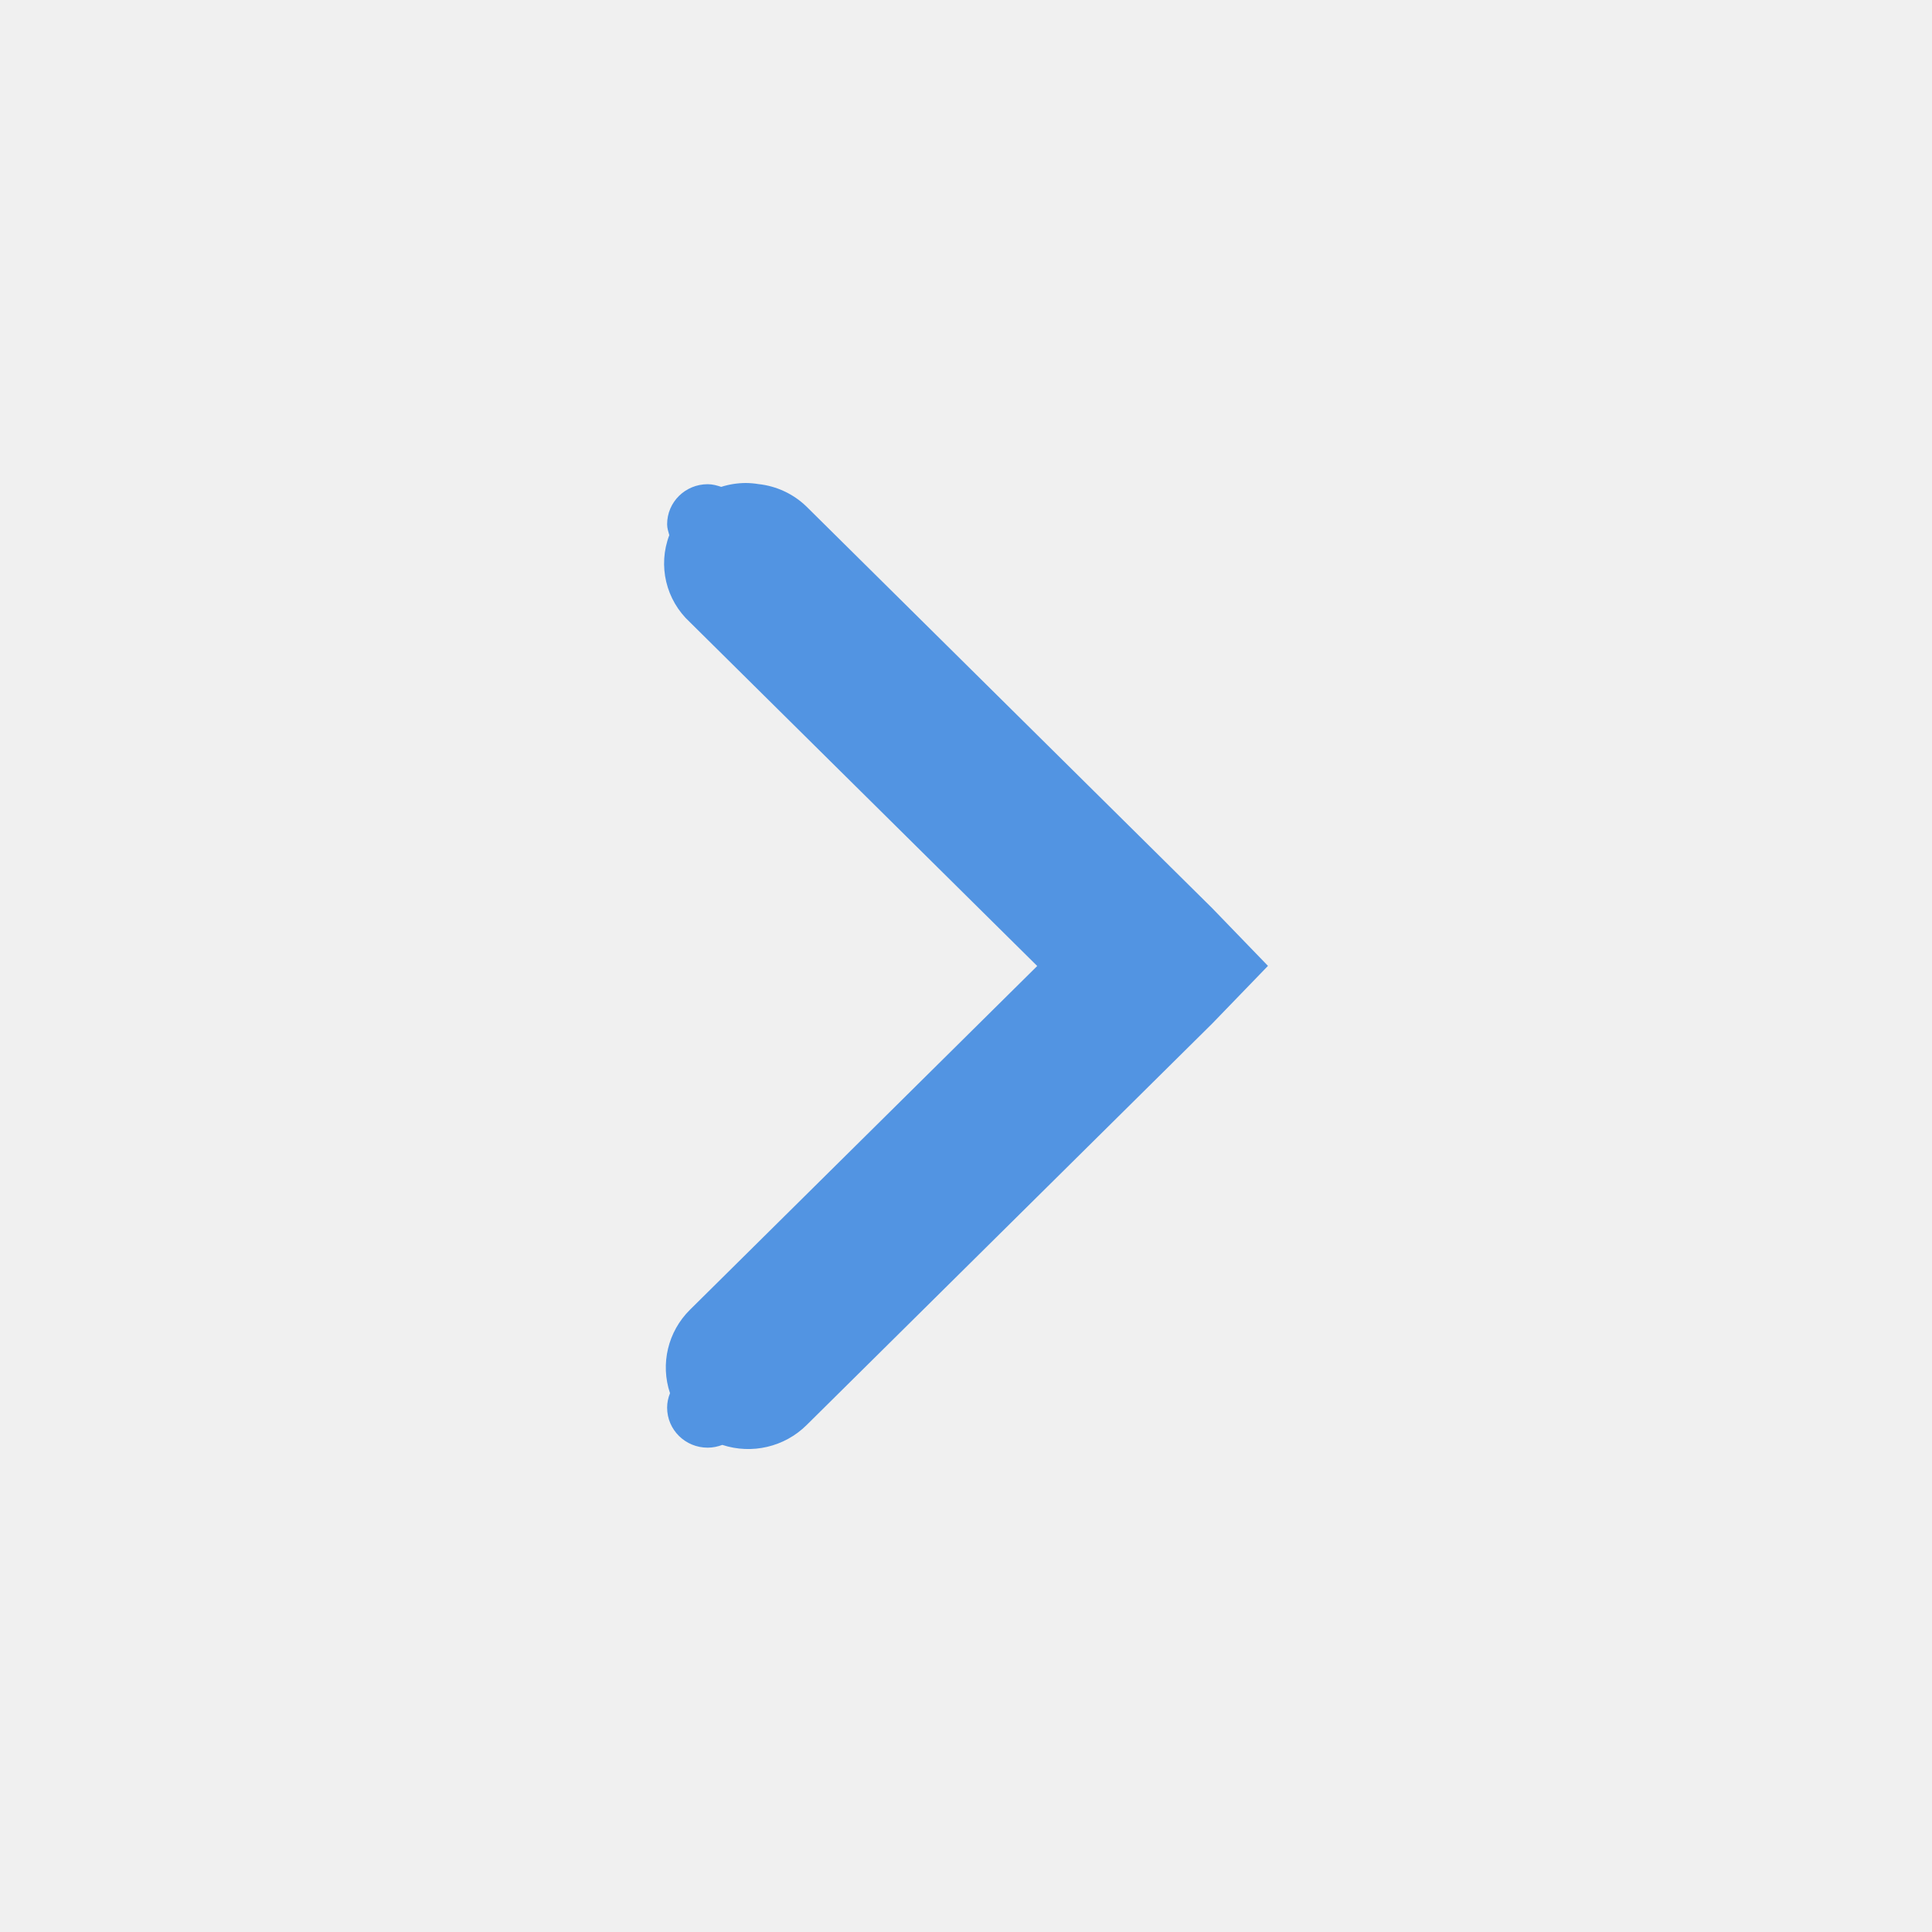
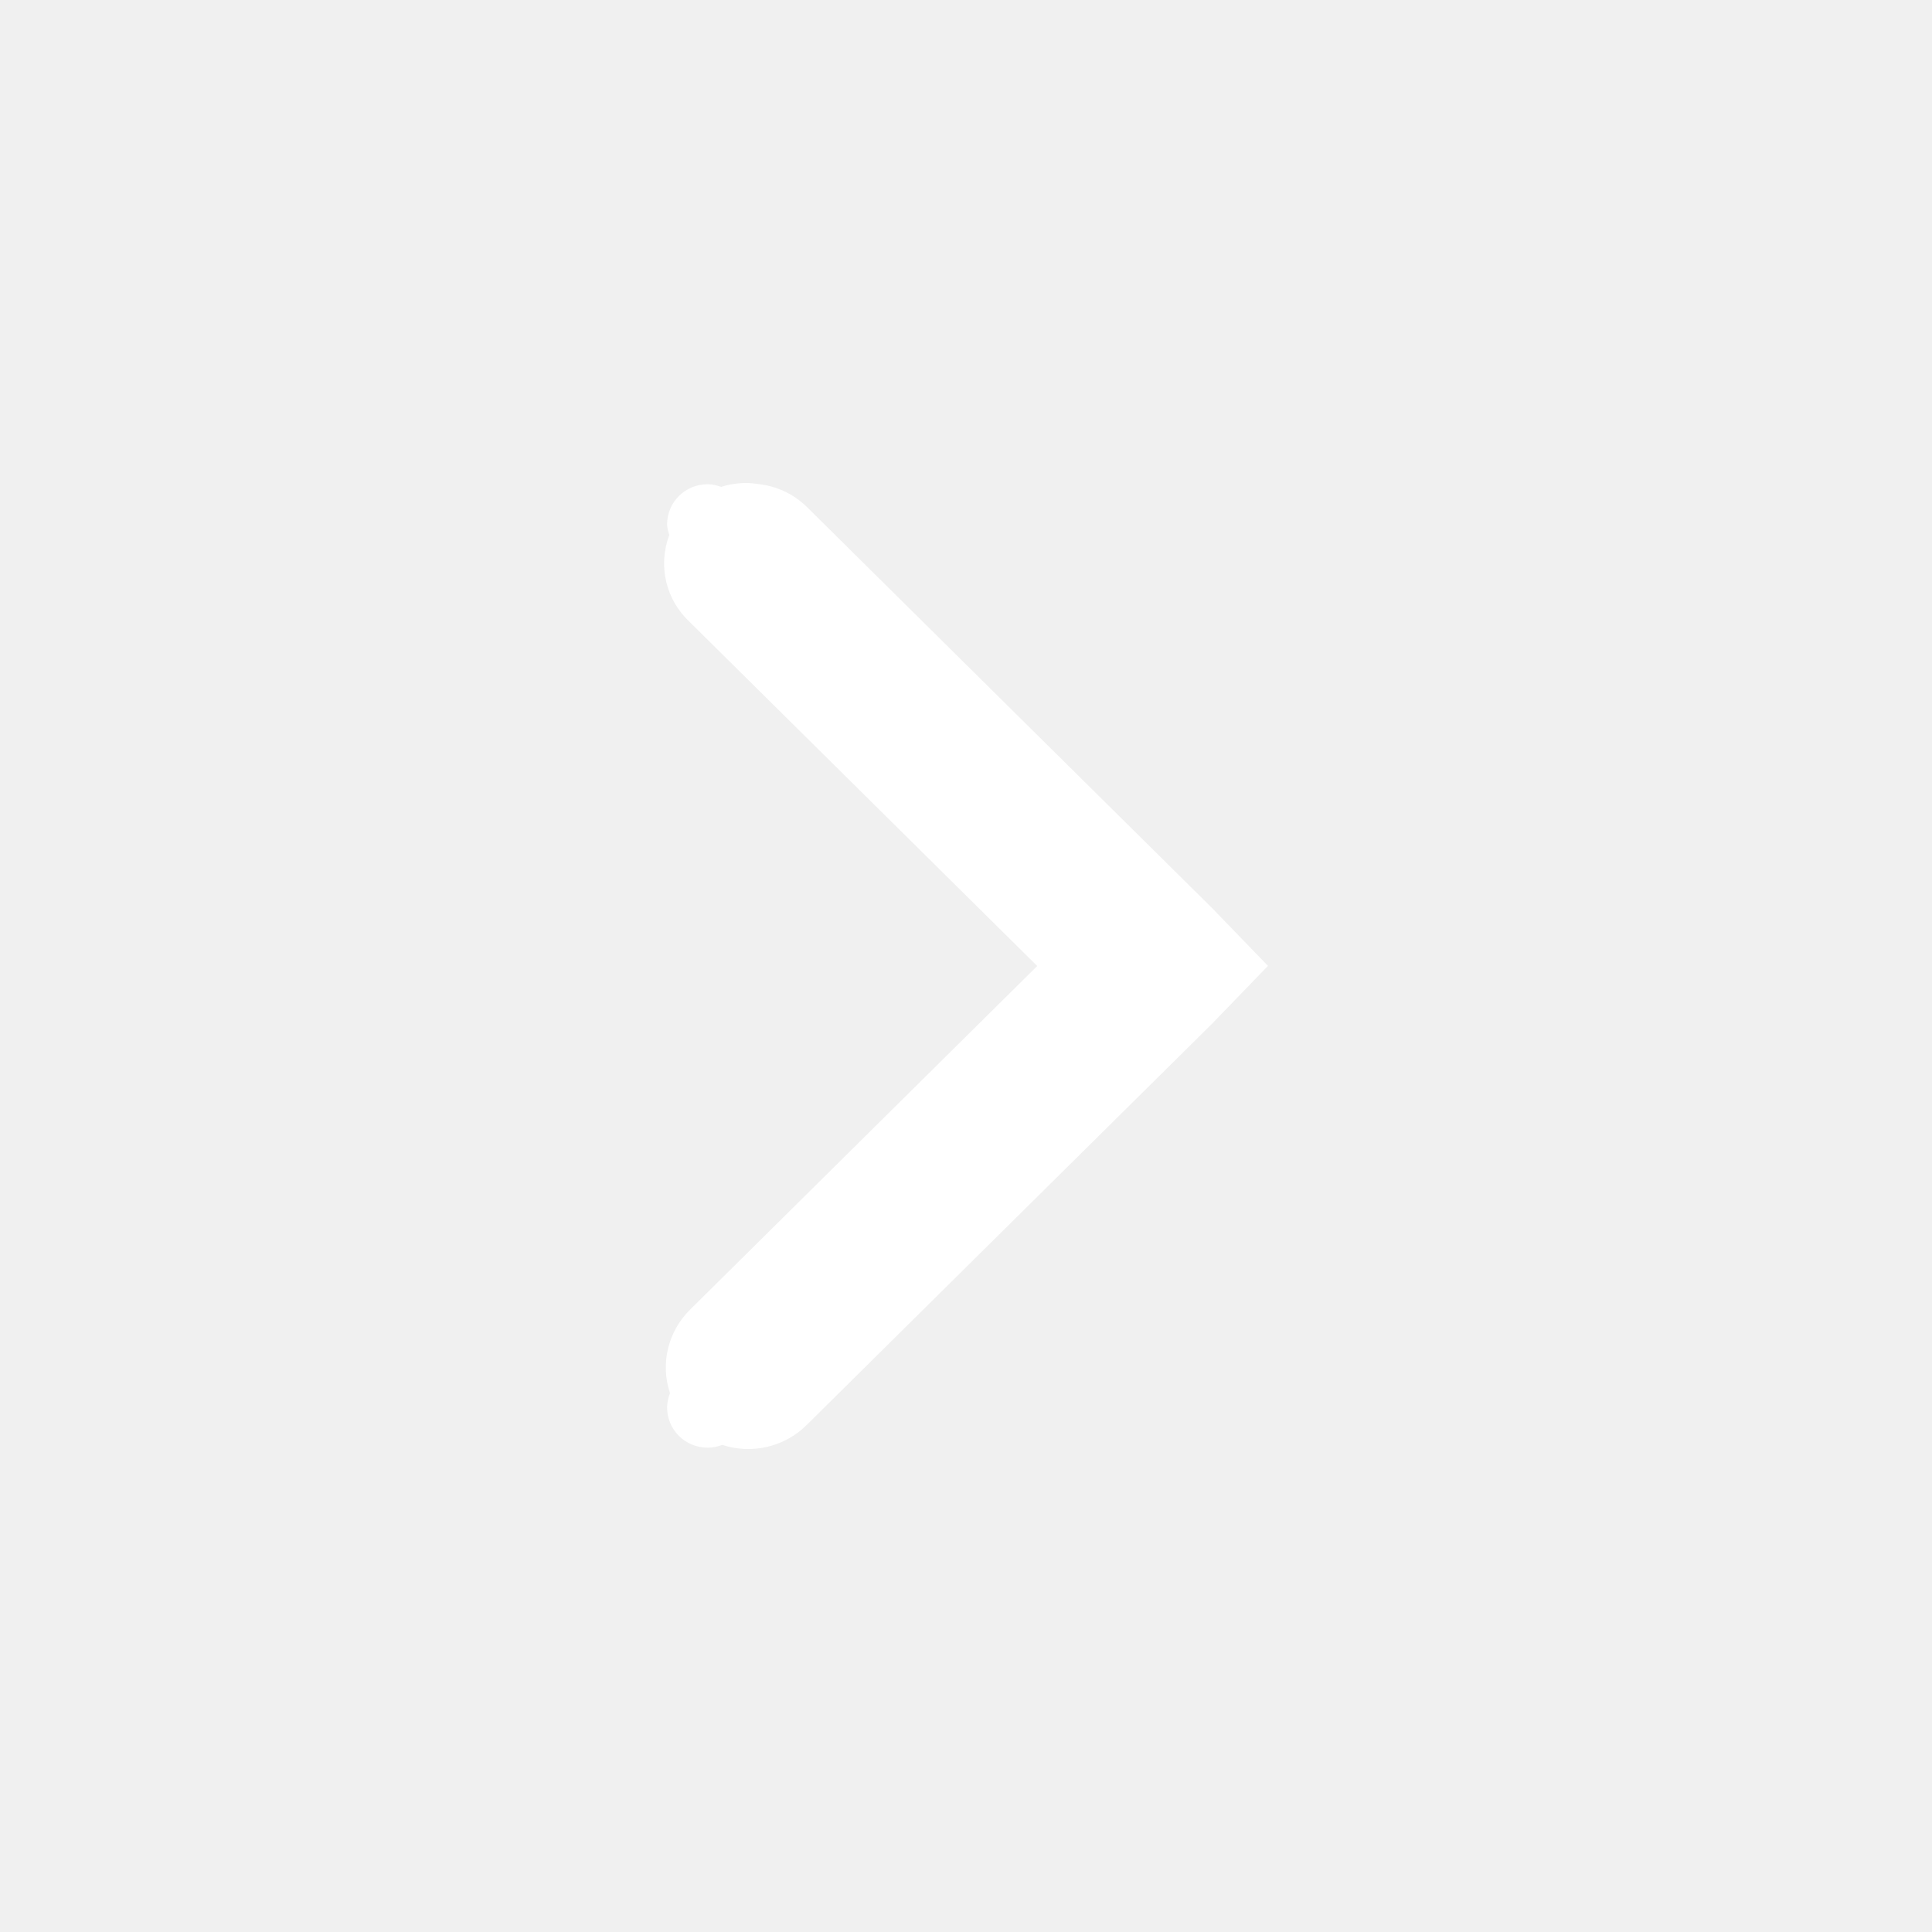
<svg xmlns="http://www.w3.org/2000/svg" height="16" id="svg7384" version="1.1" width="16">
  <defs id="defs7386" />
  <g id="layer9" style="display:inline" transform="translate(-100.0002,-747)" />
  <g id="layer10" transform="translate(-100.0002,-747)" />
  <g id="layer11" transform="translate(-100.0002,-747)" />
  <g id="layer13" transform="translate(-100.0002,-747)" />
  <g id="layer14" transform="translate(-100.0002,-747)" />
  <g id="layer15" style="display:inline" transform="translate(-100.0002,-747)" />
  <g id="g71291" style="display:inline" transform="translate(-100.0002,-747)" />
  <g id="g4953" style="display:inline" transform="translate(-100.0002,-747)" />
  <g id="layer12" style="display:inline" transform="translate(-100.0002,-747)">
-     <path style="color:#000000;font-style:normal;font-variant:normal;font-weight:normal;font-stretch:normal;font-size:medium;line-height:normal;font-family:Sans;-inkscape-font-specification:Sans;text-indent:0;text-align:start;text-decoration:none;text-decoration-line:none;letter-spacing:normal;word-spacing:normal;text-transform:none;direction:ltr;block-progression:tb;writing-mode:lr-tb;baseline-shift:baseline;text-anchor:start;display:inline;overflow:visible;visibility:visible;fill:#5294e2;fill-opacity:1;stroke:none;stroke-width:2;marker:none;enable-background:accumulate" d="m 106.177,751 a 0.672,0.665 0 0 1 0.104,0.009 0.672,0.665 0 0 1 0.399,0.187 l 3.359,3.325 0.462,0.478 -0.462,0.478 -3.359,3.325 a 0.683,0.676 0 0 1 -0.698,0.164 c -0.037,0.014 -0.078,0.023 -0.121,0.023 -0.186,0 -0.336,-0.148 -0.336,-0.332 0,-0.042 0.009,-0.082 0.024,-0.119 a 0.683,0.676 0 0 1 0.165,-0.691 l 2.876,-2.847 -2.876,-2.847 a 0.672,0.665 0 0 1 -0.171,-0.721 c -0.008,-0.029 -0.018,-0.058 -0.018,-0.09 0,-0.184 0.15,-0.332 0.336,-0.332 0.04,0 0.076,0.01 0.112,0.022 A 0.672,0.665 0 0 1 106.177,751 Z" id="path6040" />
+     <path style="color:#000000;font-style:normal;font-variant:normal;font-weight:normal;font-stretch:normal;font-size:medium;line-height:normal;font-family:Sans;-inkscape-font-specification:Sans;text-indent:0;text-align:start;text-decoration:none;text-decoration-line:none;letter-spacing:normal;word-spacing:normal;text-transform:none;direction:ltr;block-progression:tb;writing-mode:lr-tb;baseline-shift:baseline;text-anchor:start;display:inline;overflow:visible;visibility:visible;fill:#ffffff;fill-opacity:1;stroke:none;stroke-width:2;marker:none;enable-background:accumulate" d="m 106.177,751 a 0.672,0.665 0 0 1 0.104,0.009 0.672,0.665 0 0 1 0.399,0.187 l 3.359,3.325 0.462,0.478 -0.462,0.478 -3.359,3.325 a 0.683,0.676 0 0 1 -0.698,0.164 c -0.037,0.014 -0.078,0.023 -0.121,0.023 -0.186,0 -0.336,-0.148 -0.336,-0.332 0,-0.042 0.009,-0.082 0.024,-0.119 a 0.683,0.676 0 0 1 0.165,-0.691 l 2.876,-2.847 -2.876,-2.847 a 0.672,0.665 0 0 1 -0.171,-0.721 c -0.008,-0.029 -0.018,-0.058 -0.018,-0.09 0,-0.184 0.15,-0.332 0.336,-0.332 0.04,0 0.076,0.01 0.112,0.022 A 0.672,0.665 0 0 1 106.177,751 Z" id="path6040" />
  </g>
</svg>
